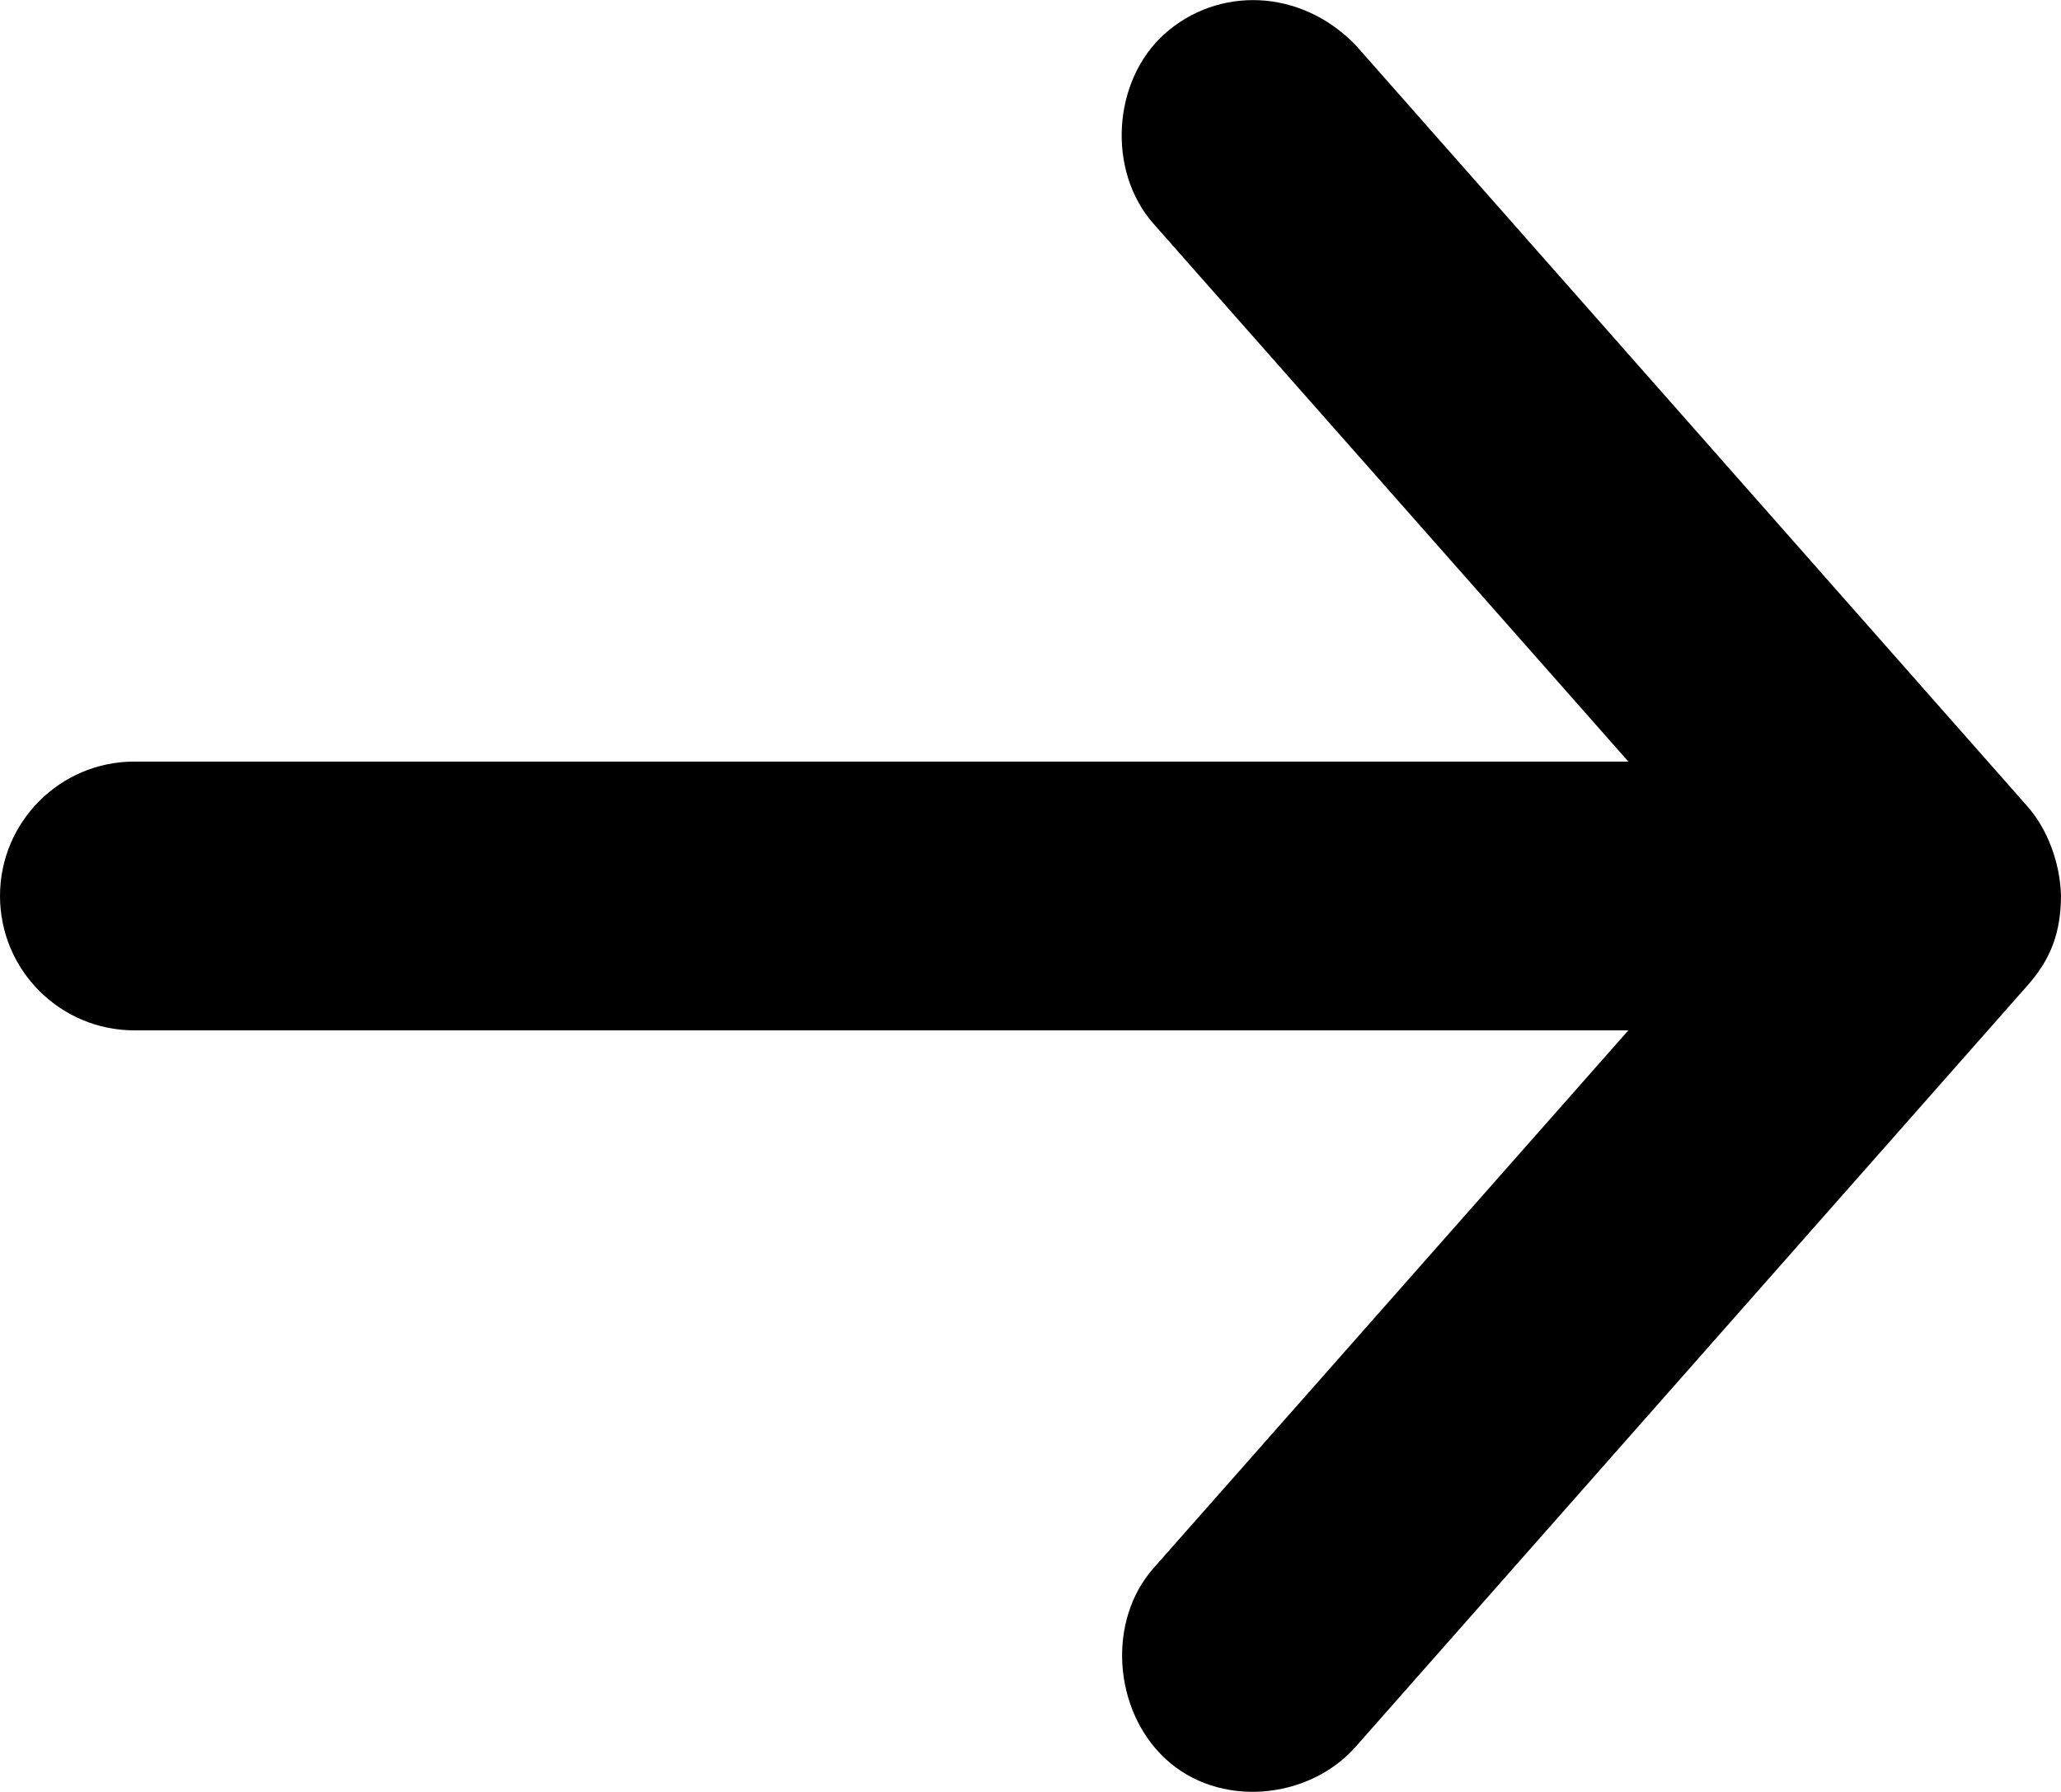
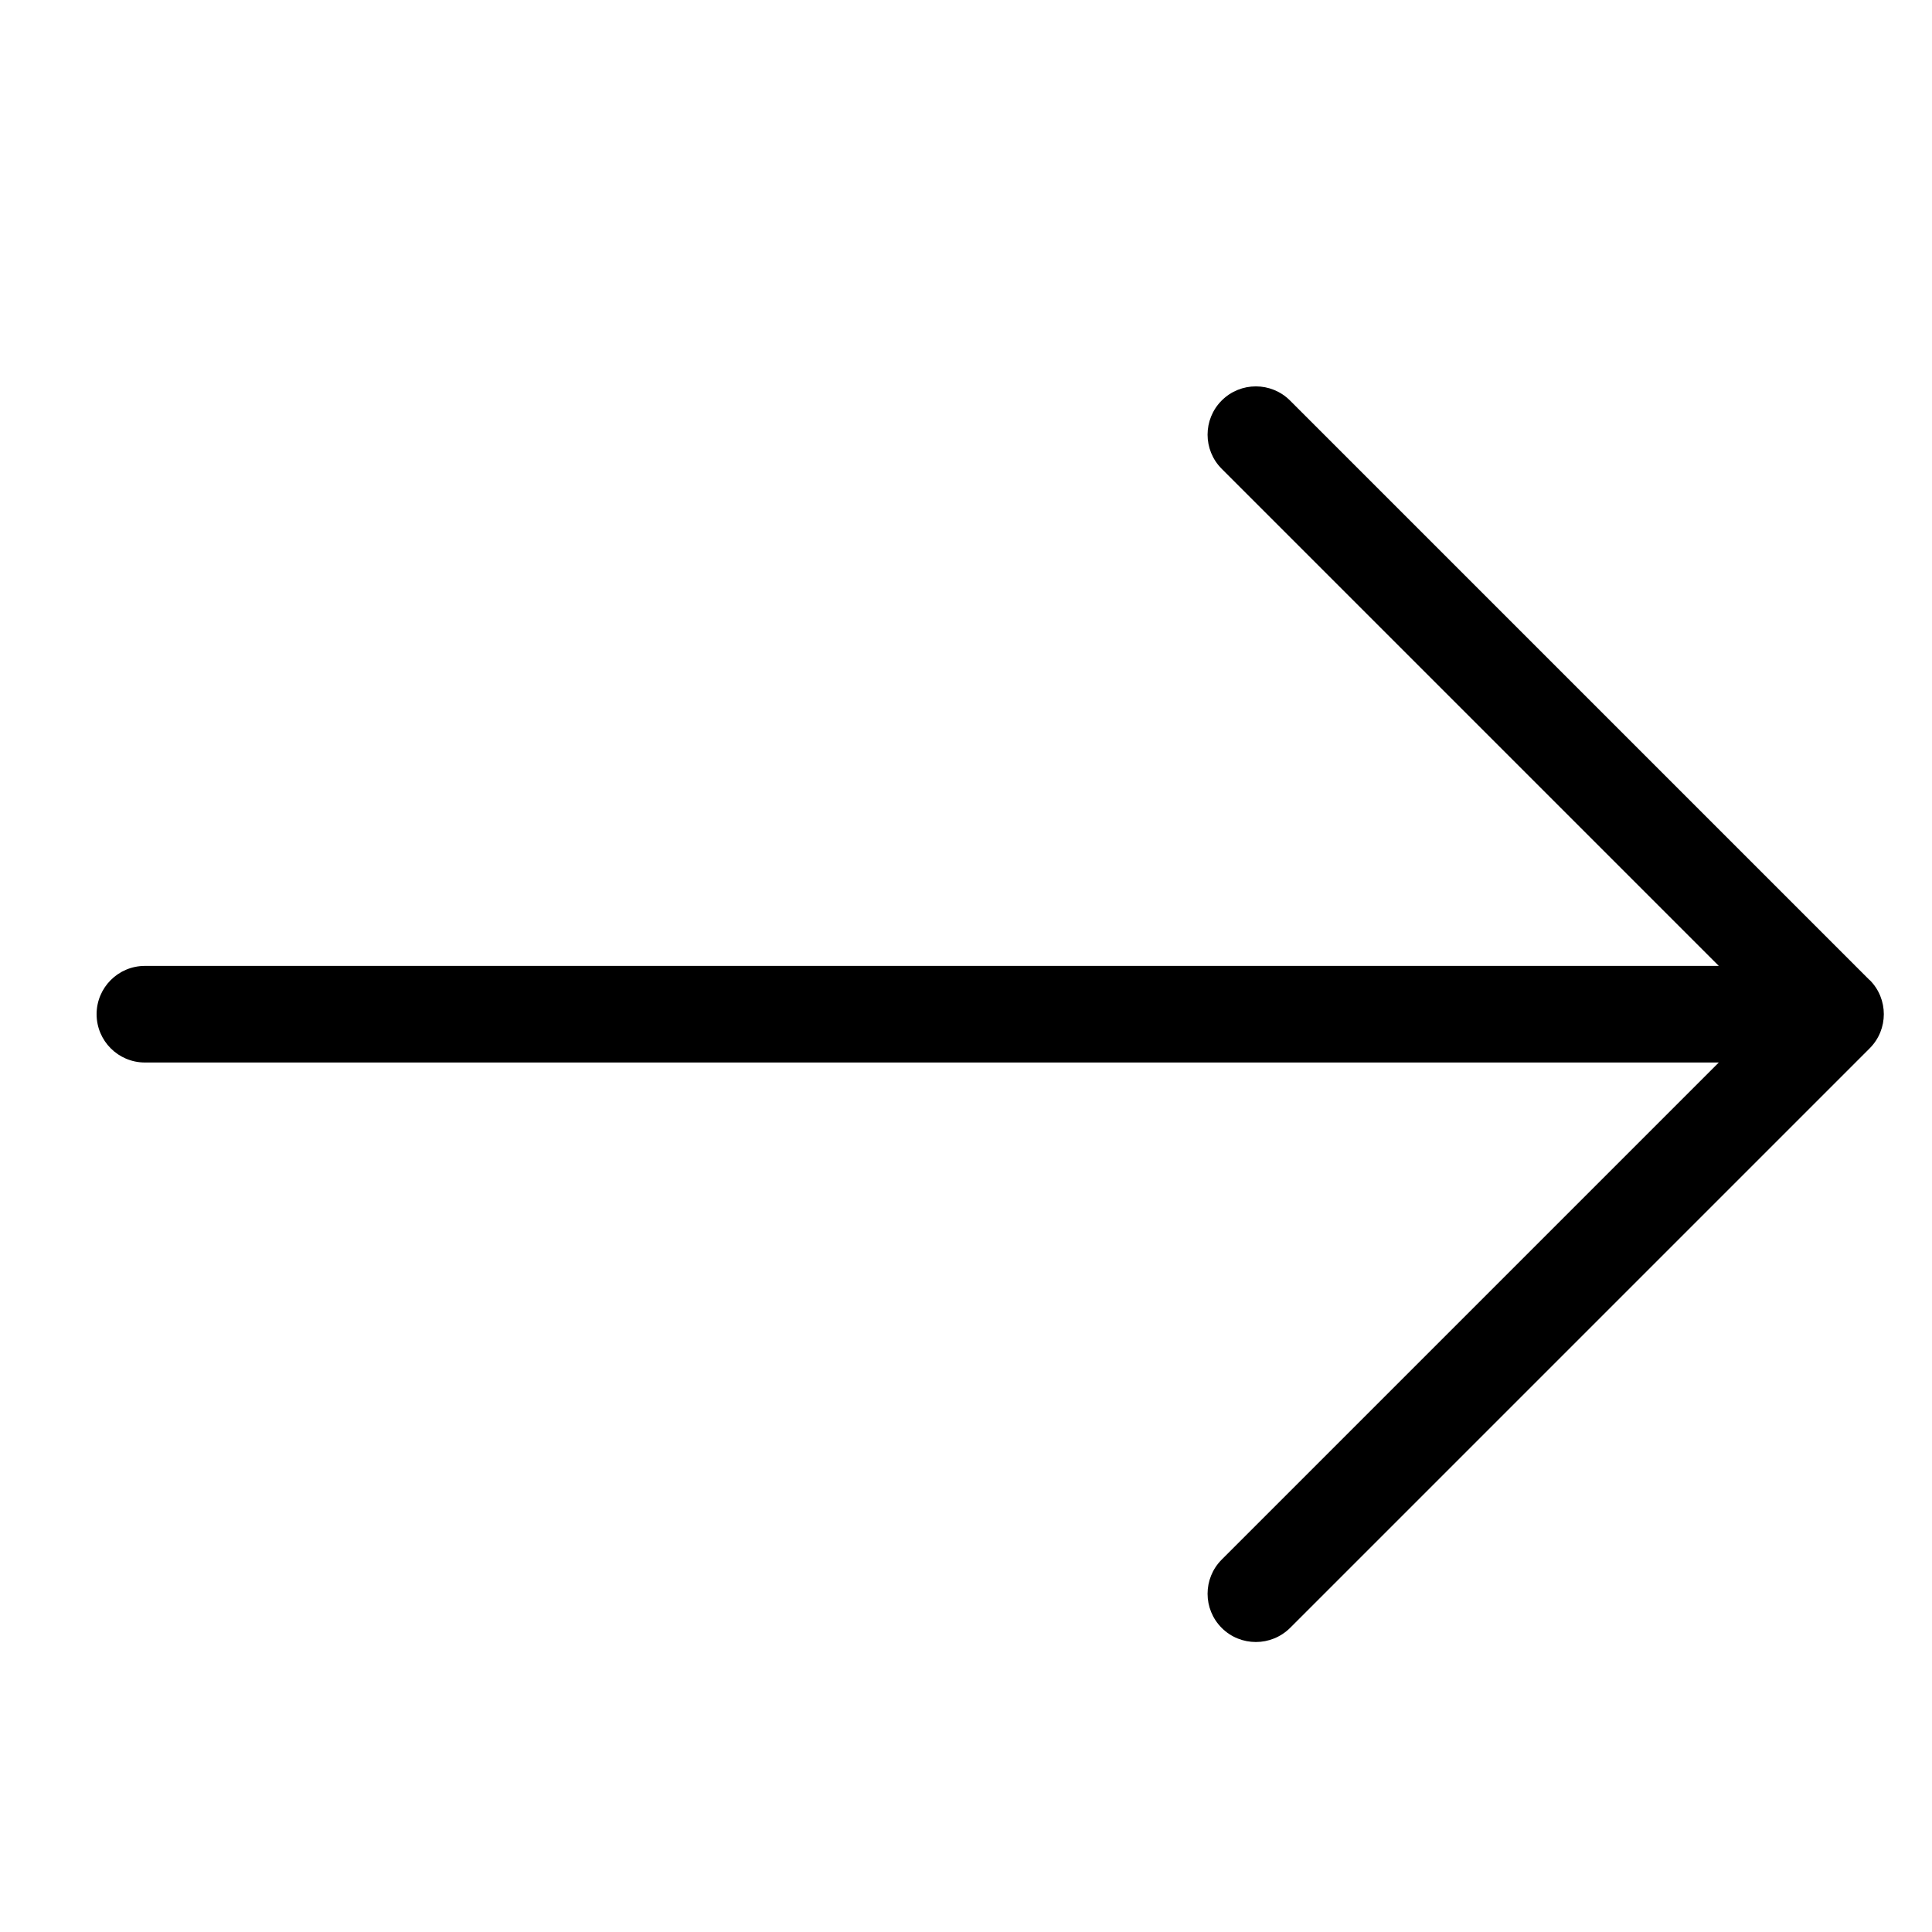
- <svg xmlns="http://www.w3.org/2000/svg" width="46px" height="40px" viewBox="0 0 46 40" version="1.1">
-   <defs />
-   <g id="Page-1" stroke="none" stroke-width="1" fill="none" fill-rule="evenodd">
-     <g id="noun_1375678_cc" transform="translate(23, 20) rotate(90) translate(-23, -20) translate(3, -4)" fill="#000000" fill-rule="nonzero">
-       <g id="Group" transform="translate(0, 0.63782)">
-         <path d="M20,0.362 C19.245,0.381 18.491,0.676 18,1.112 L1,16.112 C-0.272,17.353 -0.297,19.184 0.75,20.362 C1.798,21.54 3.822,21.659 5,20.612 L17,10.018 L17,43.362 C17,45.019 18.344,46.362 20,46.362 C21.657,46.362 23,45.019 23,43.362 L23,10.018 L35,20.612 C36.179,21.659 38.172,21.512 39.25,20.362 C40.376,19.163 40.179,17.159 39,16.112 L22,1.112 C21.401,0.579 20.804,0.368 20,0.362 Z" id="Shape" />
-       </g>
-     </g>
-   </g>
+ <svg xmlns="http://www.w3.org/2000/svg" version="1.1" width="20" height="20" viewBox="0 0 20 20">
+   <path fill="#000000" d="M19.354 10.146l-6-6c-0.195-0.195-0.512-0.195-0.707 0s-0.195 0.512 0 0.707l5.146 5.146h-16.293c-0.276 0-0.5 0.224-0.5 0.5s0.224 0.5 0.5 0.5h16.293l-5.146 5.146c-0.195 0.195-0.195 0.512 0 0.707 0.098 0.098 0.226 0.146 0.354 0.146s0.256-0.049 0.354-0.146l6-6c0.195-0.195 0.195-0.512 0-0.707z" />
</svg>
